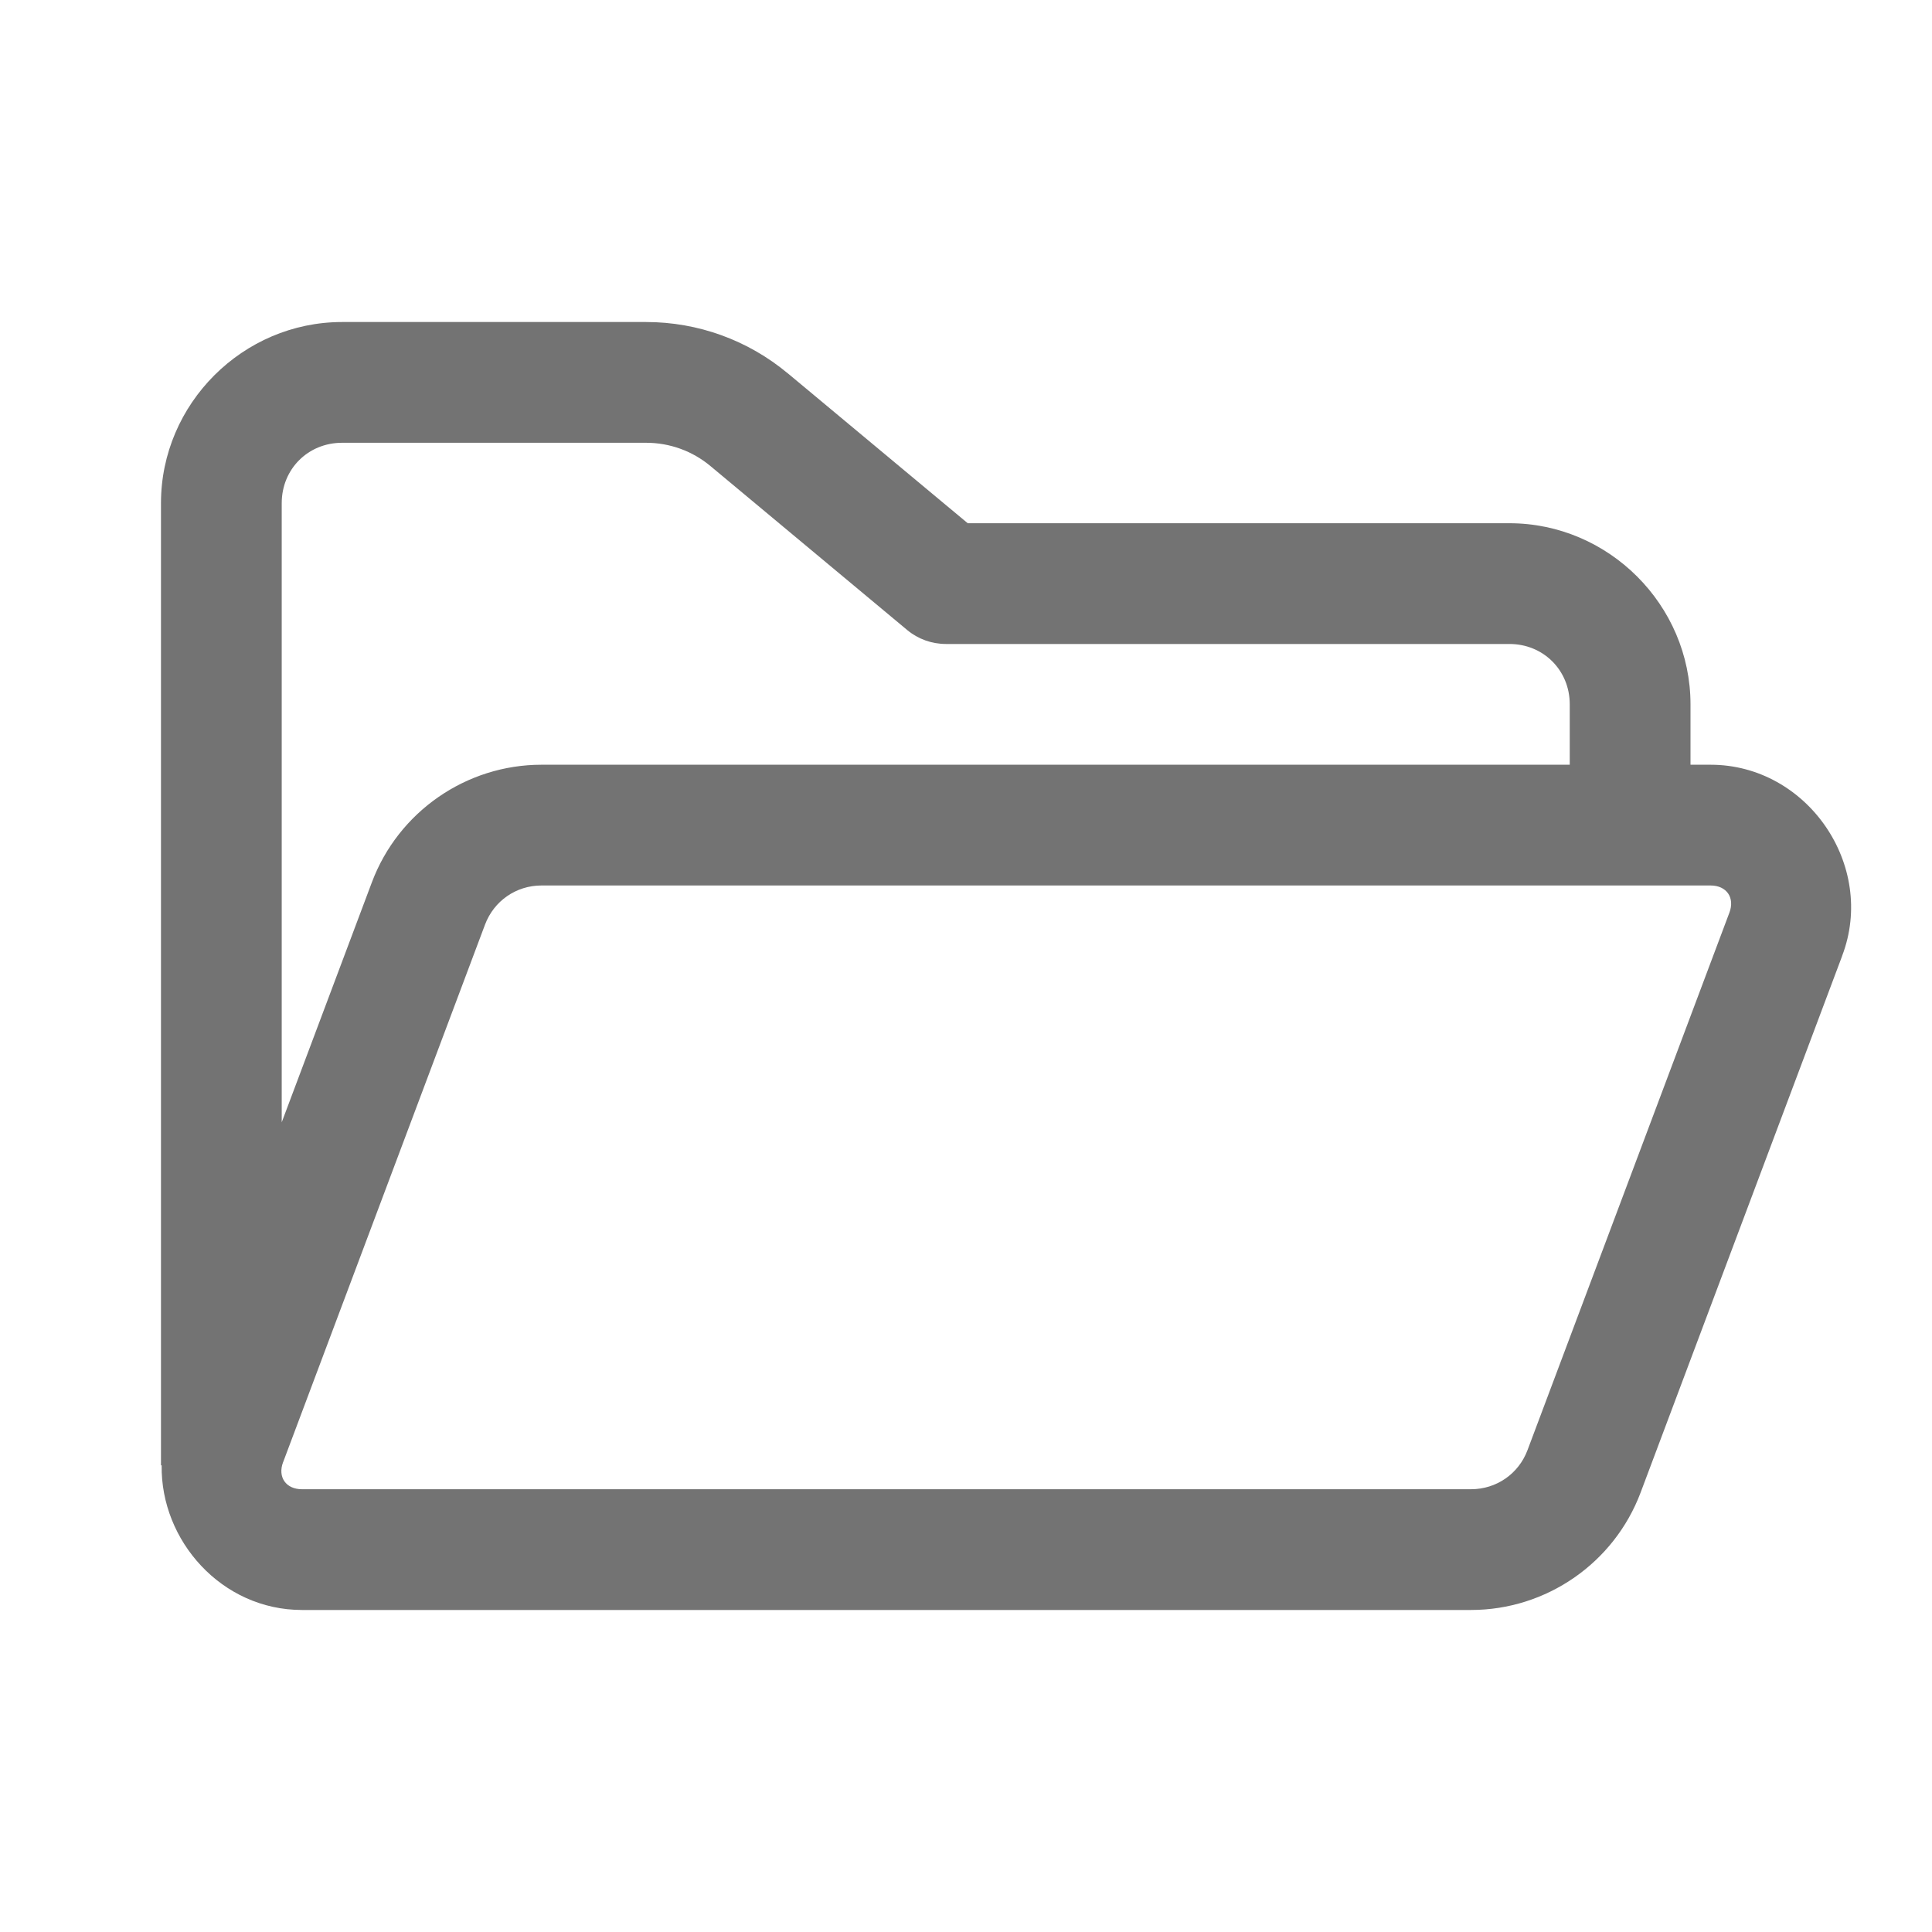
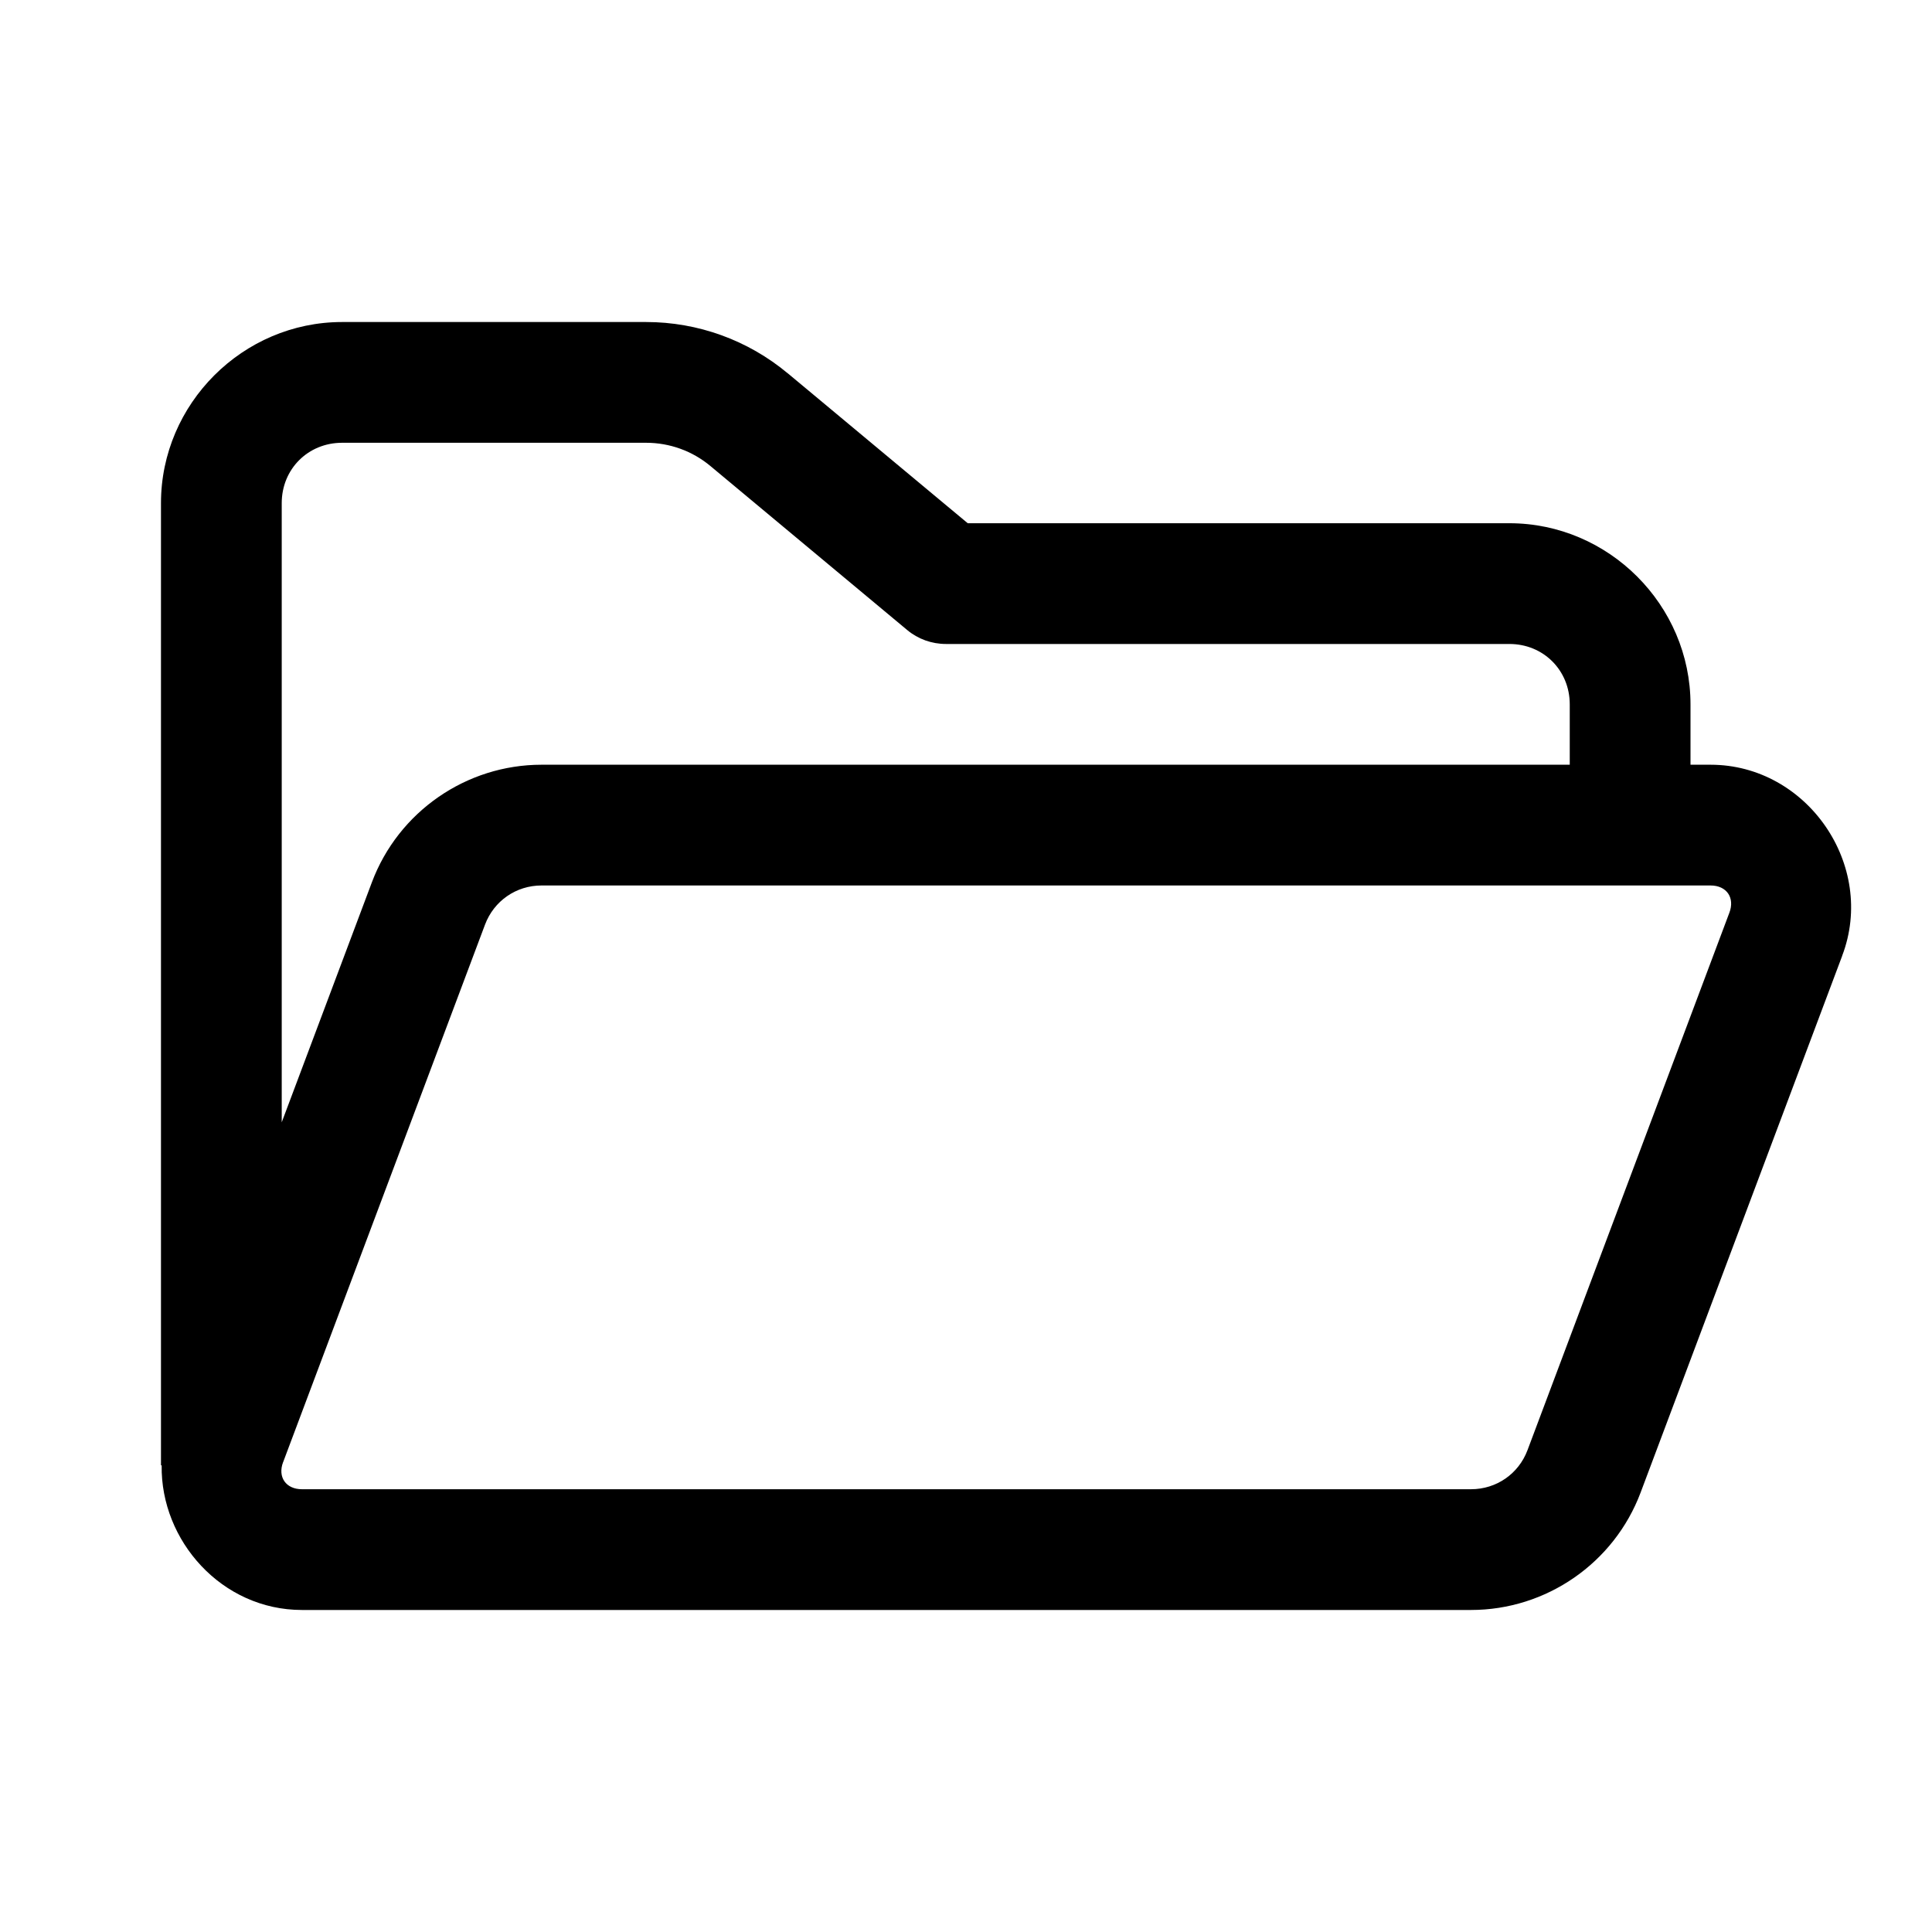
<svg xmlns="http://www.w3.org/2000/svg" width="28" height="28" viewBox="0 0 28 28" fill="none">
-   <path d="M4.958 4.667C3.519 4.667 2.333 5.852 2.333 7.292V21.237H2.343C2.326 22.328 3.213 23.333 4.376 23.333H21.319C22.41 23.333 23.393 22.653 23.777 21.631L26.698 13.854V13.852C27.197 12.543 26.192 11.083 24.791 11.083H24.5V10.208C24.5 8.769 23.314 7.583 21.875 7.583H14.025L11.418 5.411C11.418 5.411 11.418 5.411 11.417 5.411C10.841 4.93 10.115 4.667 9.364 4.667H4.958ZM4.958 6.417H9.364C9.706 6.417 10.035 6.536 10.297 6.755L13.148 9.131C13.305 9.262 13.504 9.333 13.709 9.333H21.875C22.369 9.333 22.75 9.715 22.75 10.208V11.083H7.848C6.757 11.083 5.774 11.764 5.39 12.786L4.083 16.265V7.292C4.083 6.798 4.465 6.417 4.958 6.417ZM7.848 12.833H24.791C25.024 12.833 25.146 13.011 25.063 13.229C25.062 13.231 25.061 13.232 25.061 13.234L22.138 21.016C22.009 21.36 21.687 21.583 21.319 21.583H4.376C4.144 21.583 4.021 21.407 4.103 21.19C4.103 21.19 4.104 21.189 4.104 21.189L7.029 13.401C7.158 13.057 7.48 12.833 7.848 12.833Z" fill="#737373" />
+   <path d="M4.958 4.667C3.519 4.667 2.333 5.852 2.333 7.292V21.237H2.343C2.326 22.328 3.213 23.333 4.376 23.333H21.319C22.41 23.333 23.393 22.653 23.777 21.631L26.698 13.854V13.852C27.197 12.543 26.192 11.083 24.791 11.083H24.5V10.208C24.5 8.769 23.314 7.583 21.875 7.583H14.025L11.418 5.411C11.418 5.411 11.418 5.411 11.417 5.411C10.841 4.93 10.115 4.667 9.364 4.667H4.958ZM4.958 6.417H9.364C9.706 6.417 10.035 6.536 10.297 6.755L13.148 9.131C13.305 9.262 13.504 9.333 13.709 9.333H21.875C22.369 9.333 22.75 9.715 22.75 10.208V11.083H7.848C6.757 11.083 5.774 11.764 5.39 12.786L4.083 16.265V7.292C4.083 6.798 4.465 6.417 4.958 6.417ZM7.848 12.833H24.791C25.024 12.833 25.146 13.011 25.063 13.229C25.062 13.231 25.061 13.232 25.061 13.234L22.138 21.016C22.009 21.36 21.687 21.583 21.319 21.583H4.376C4.144 21.583 4.021 21.407 4.103 21.19C4.103 21.19 4.104 21.189 4.104 21.189L7.029 13.401C7.158 13.057 7.48 12.833 7.848 12.833Z" fill="currentColor" />
</svg>
